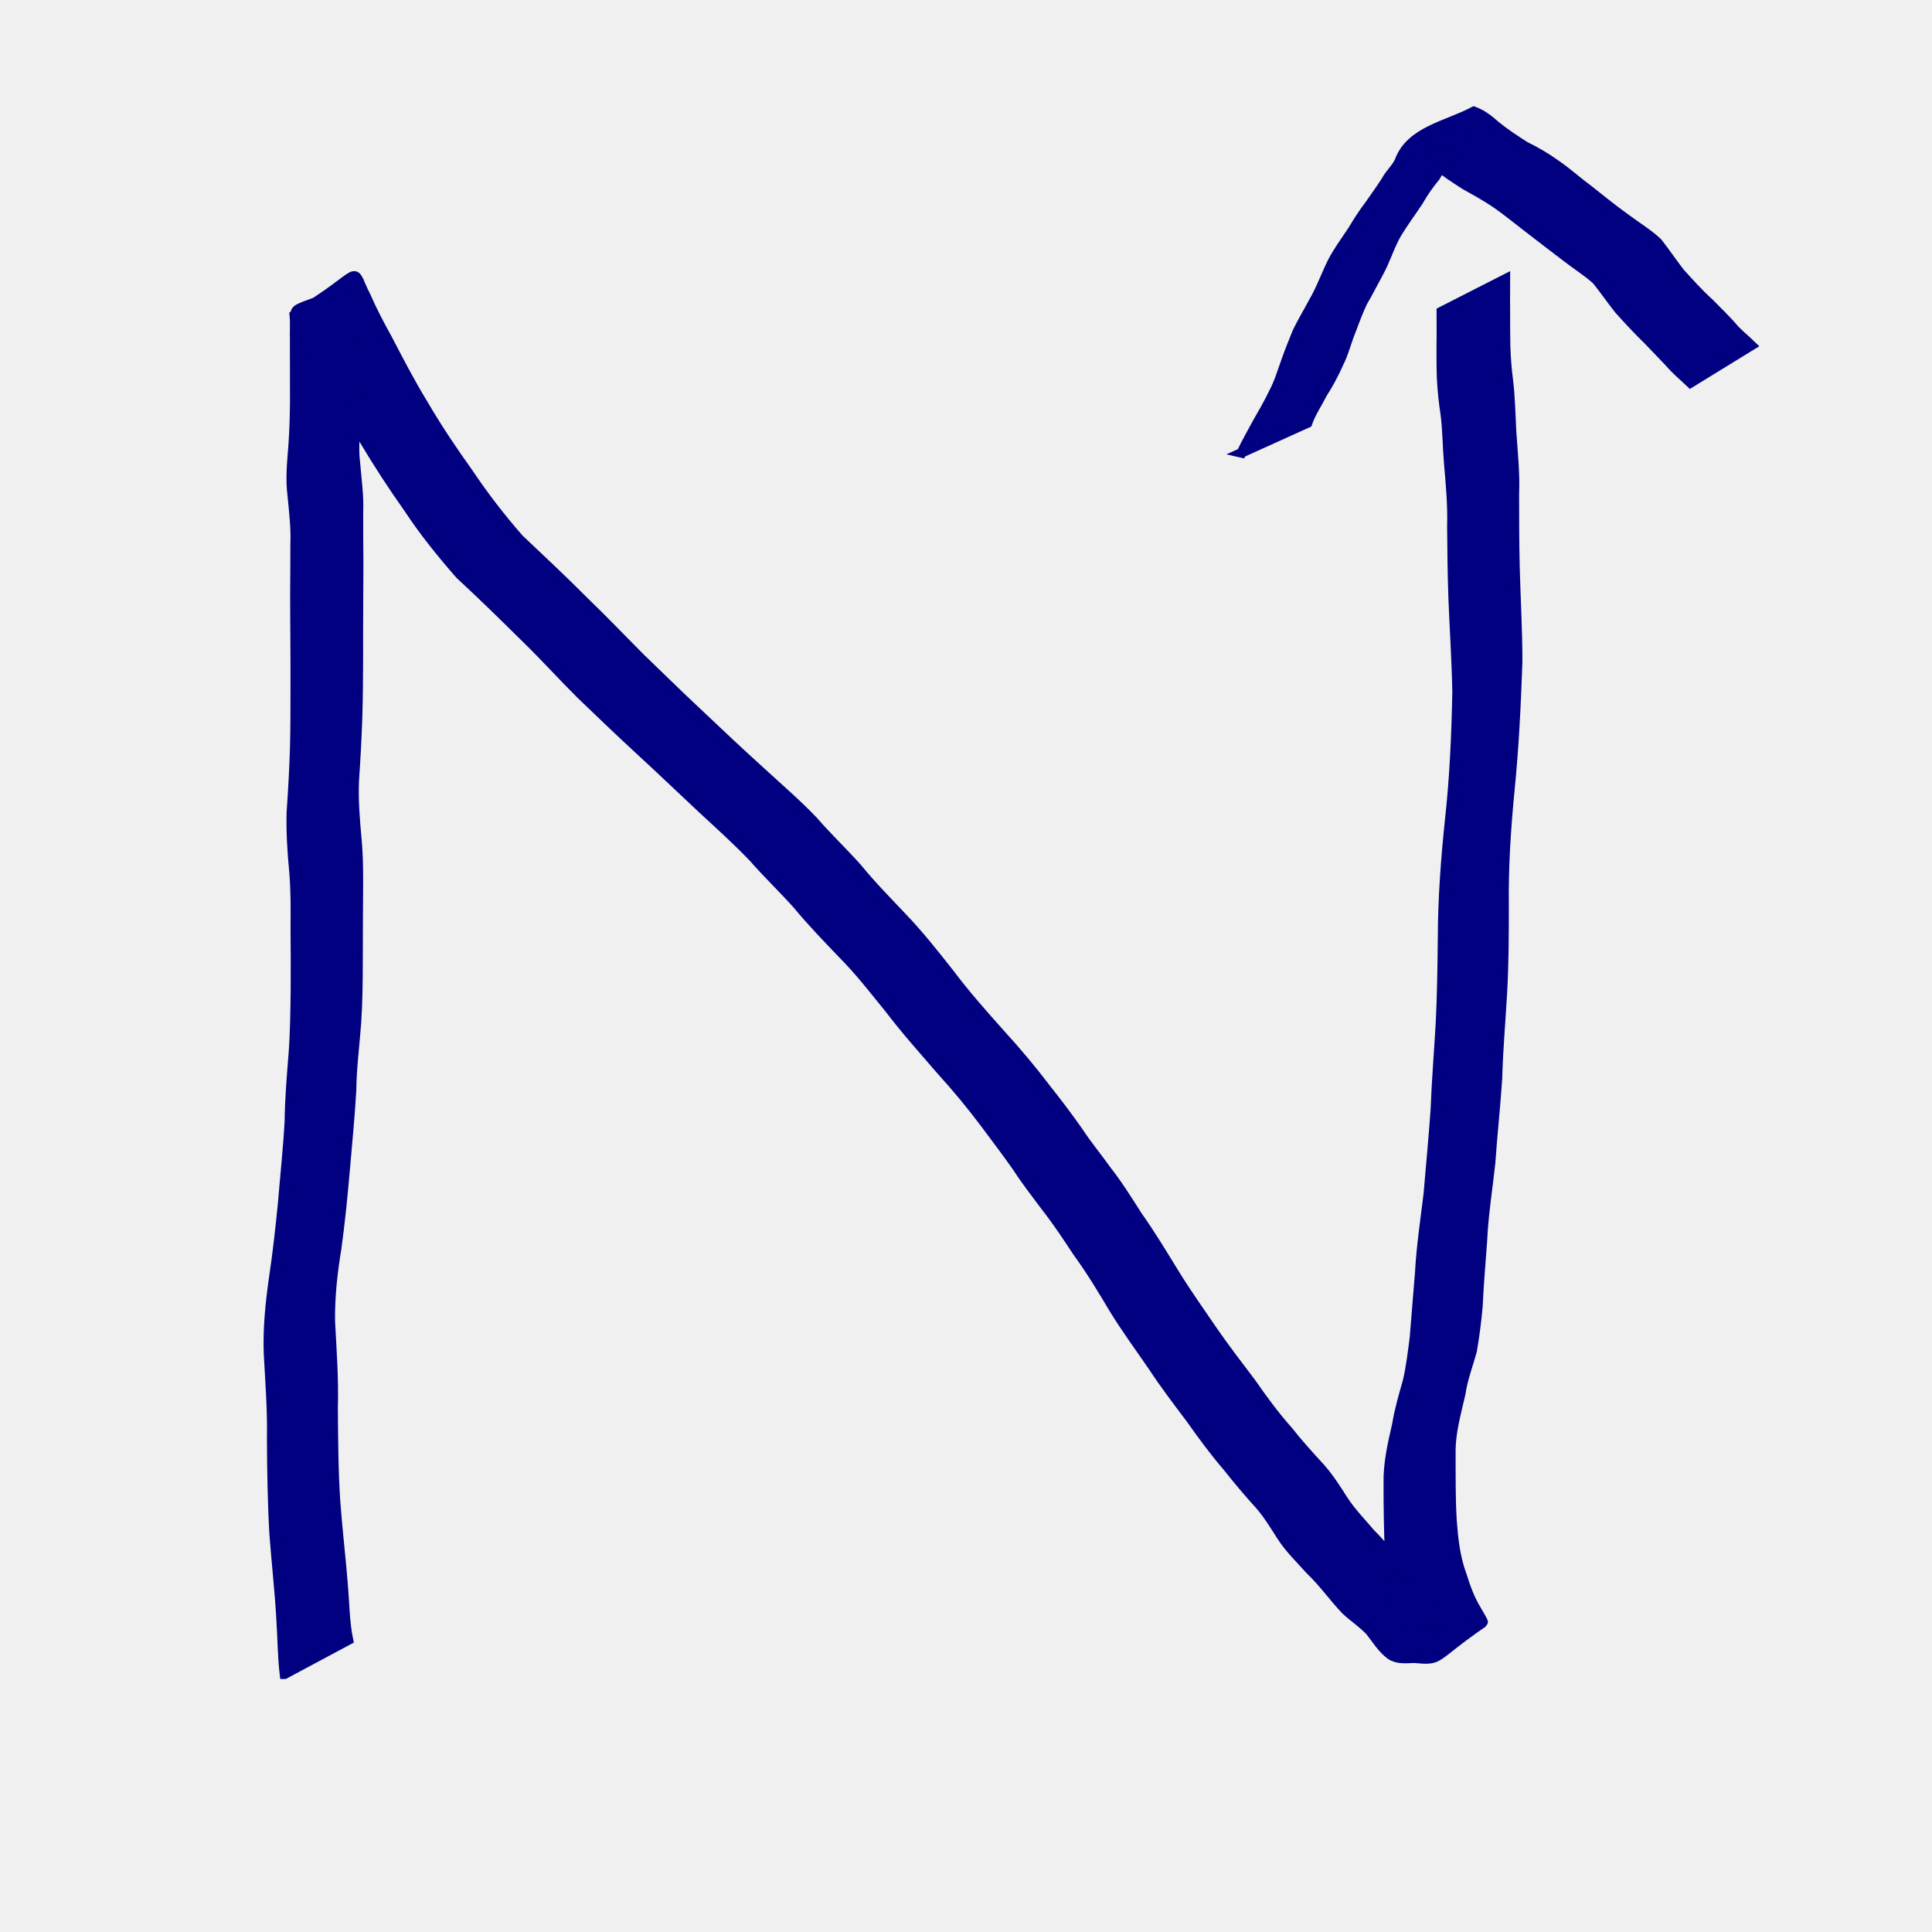
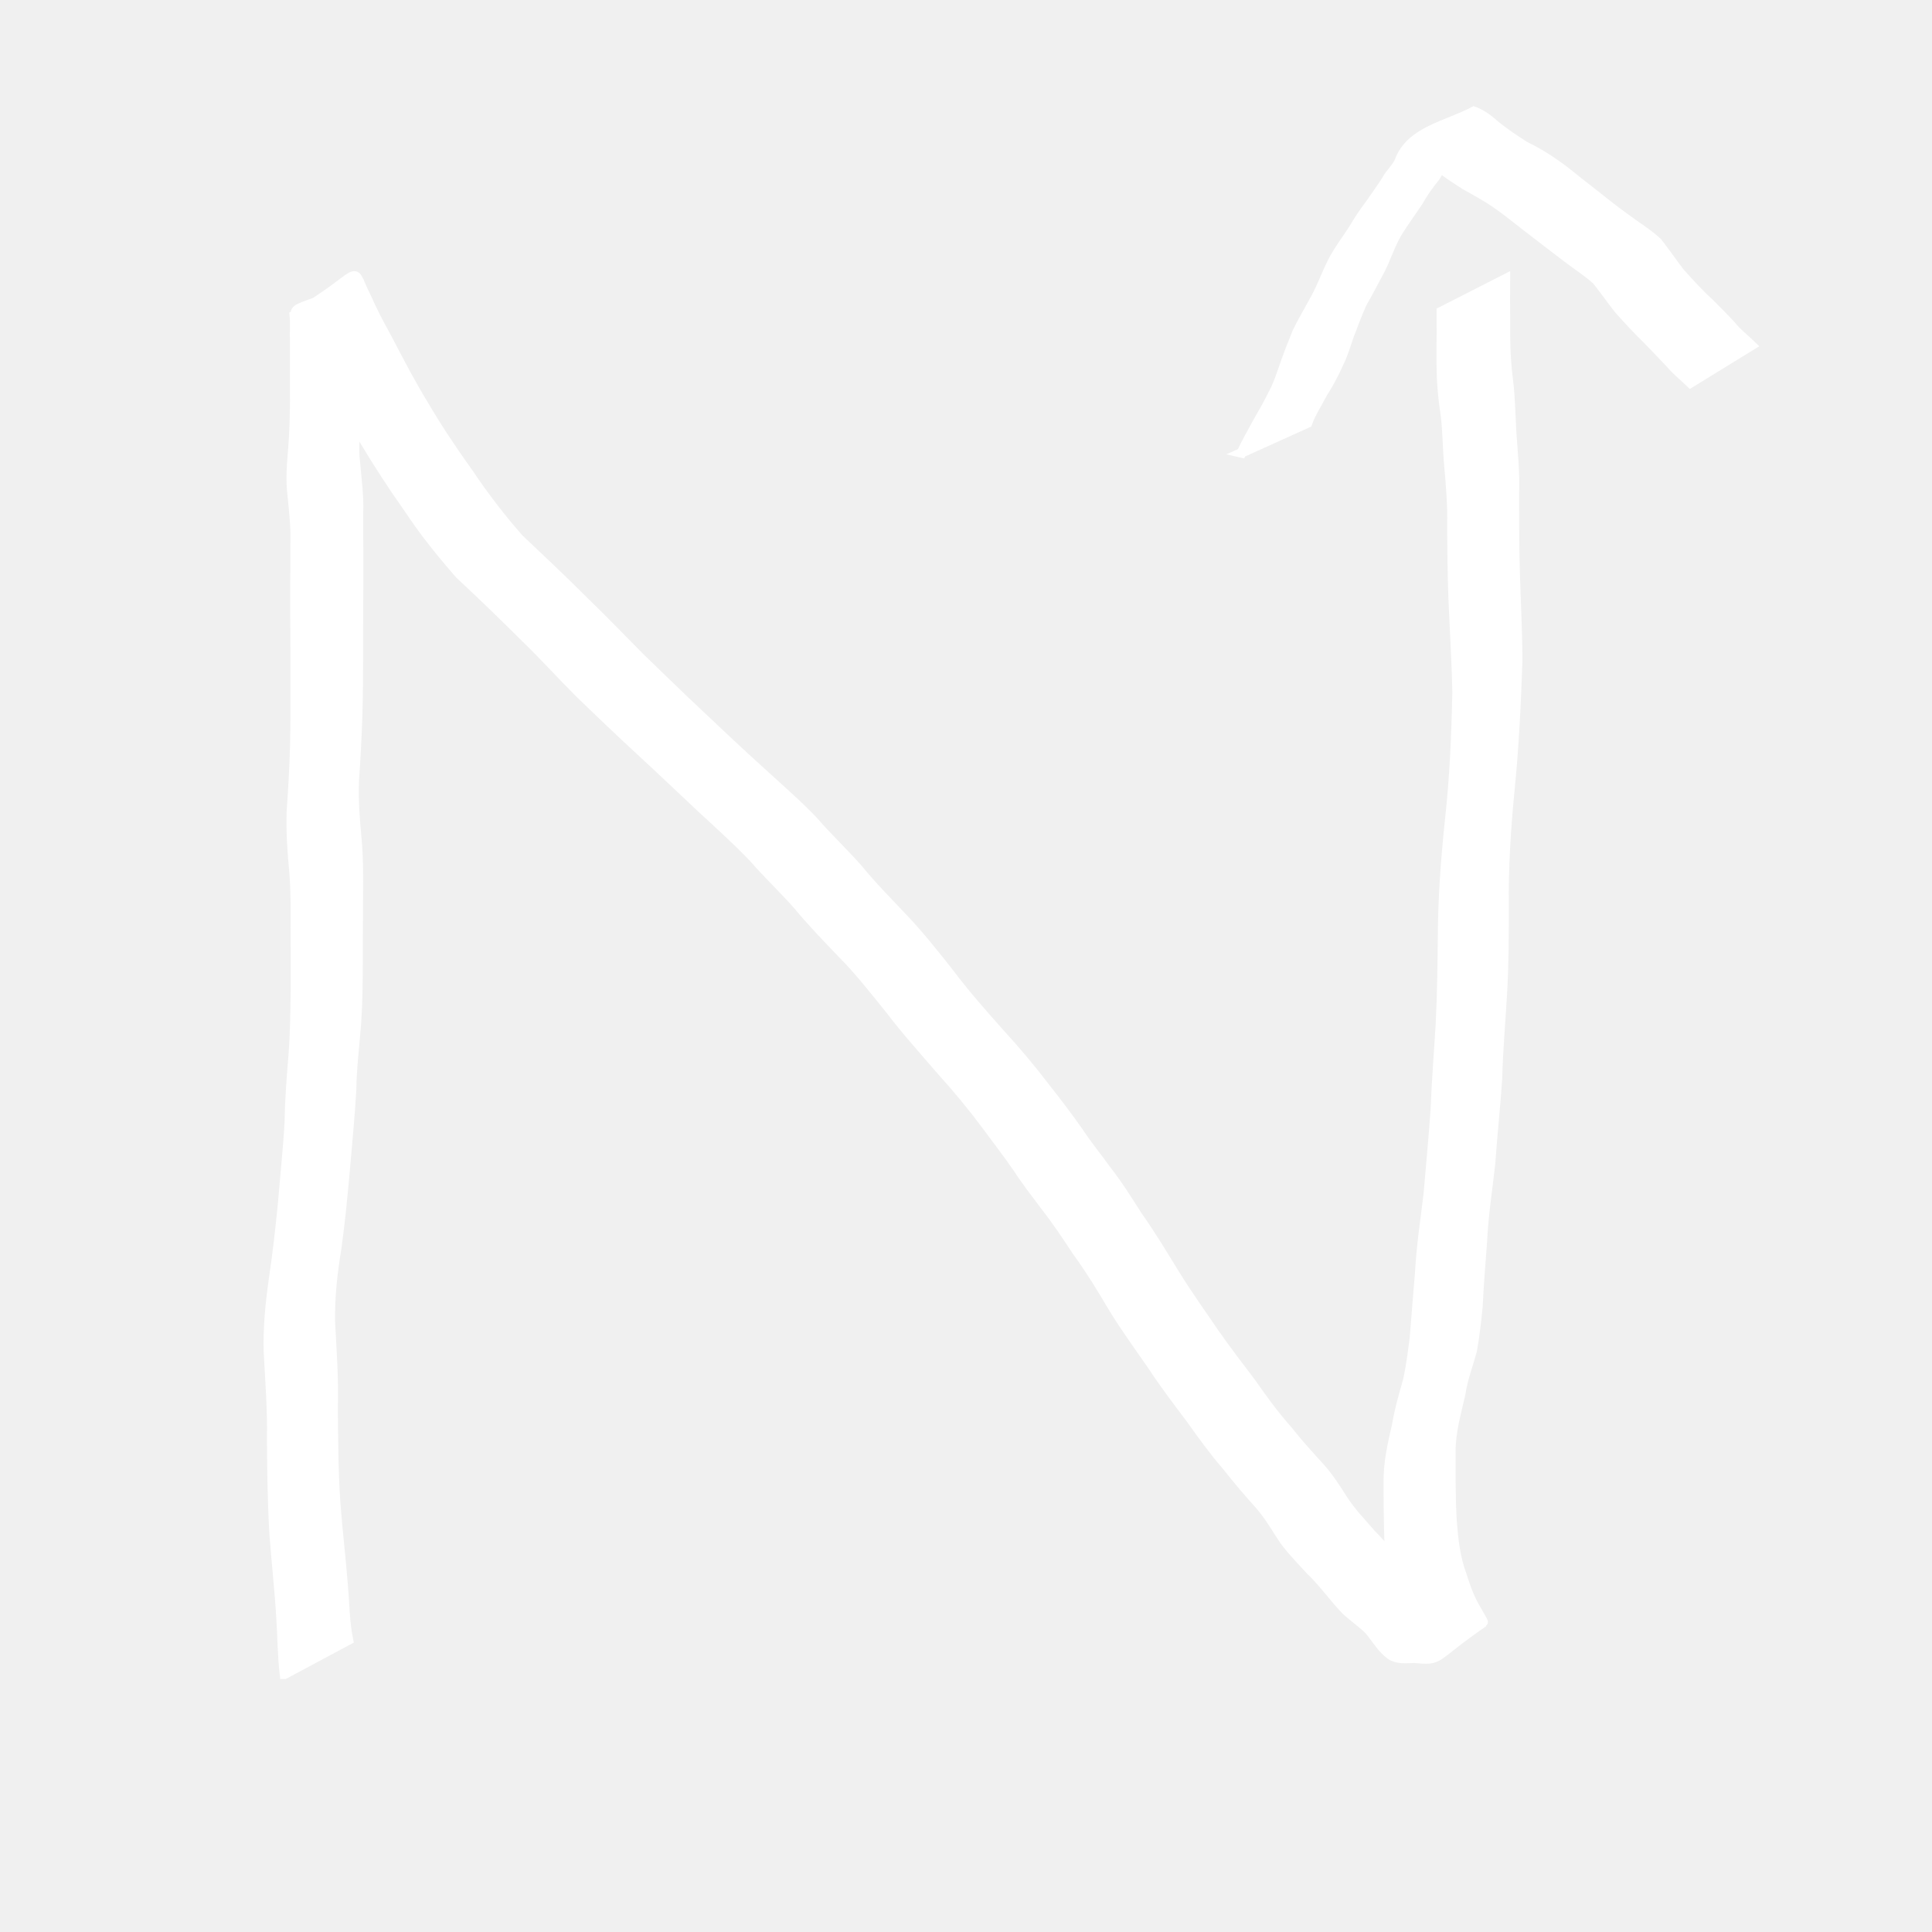
<svg xmlns="http://www.w3.org/2000/svg" width="200" height="200" id="svg2" version="1.1">
  <defs id="defs4" />
  <g id="layer1" transform="translate(0,-852.3622)">
-     <flowRoot xml:space="preserve" id="flowRoot3021" style="font-size:20px;font-style:normal;font-weight:normal;line-height:50%;letter-spacing:0px;word-spacing:0px;fill:#000000;fill-opacity:1;stroke:none;font-family:Sans" transform="translate(-55.55839,892.2632)">
+     <flowRoot xml:space="preserve" id="flowRoot3021" style="font-size:20px;font-style:normal;font-weight:normal;line-height:50%;letter-spacing:0px;word-spacing:0px;fill:#ffffff;fill-opacity:1;stroke:#ffffff;font-family:Sans" transform="translate(-55.55839,892.2632)">
      <flowRegion id="flowRegion3023">
-         <rect id="rect3025" width="66.67" height="49.497" x="218.698" y="135.35" />
+         <rect id="rect3025" width="66.67" height="49.497" x="218.698" y="135.35" style="fill:#ffffff;stroke:#ffffff" />
      </flowRegion>
-       <flowPara id="flowPara3027" style="font-size:56px;font-weight:bold;fill:#000080;stroke:#ececec;-inkscape-font-specification:Sans Bold">3</flowPara>
+       <flowPara id="flowPara3027" style="font-size:56px;font-weight:bold;fill:#ffffff;stroke:#ffffff;-inkscape-font-specification:Sans Bold">3</flowPara>
    </flowRoot>
-     <path style="fill:#000080;stroke:#000080" id="path3248" d="m 29.453,1025.67 c -0.227,-1.93 -0.221,-3.875 -0.353,-5.811 -0.165,-2.92 -0.503,-5.825 -0.715,-8.741 -0.187,-3.265 -0.233,-6.536 -0.251,-9.806 0.059,-2.956 -0.173,-5.903 -0.331,-8.852 -0.094,-2.567 0.166,-5.126 0.522,-7.665 0.391,-2.594 0.682,-5.204 0.94,-7.814 0.232,-2.845 0.544,-5.681 0.698,-8.532 0.029,-2.327 0.222,-4.644 0.408,-6.962 0.164,-2.17 0.188,-4.346 0.218,-6.521 0.011,-2.194 0.012,-4.387 -0.012,-6.581 0.018,-1.943 0.025,-3.883 -0.137,-5.82 -0.196,-2.024 -0.325,-4.053 -0.272,-6.087 0.156,-2.247 0.285,-4.495 0.353,-6.747 0.048,-2.004 0.051,-4.008 0.049,-6.012 0.003,-1.831 0.002,-3.662 -0.014,-5.492 -0.018,-1.483 -0.01,-2.966 -0.02,-4.449 0.012,-1.659 0.028,-3.318 0.021,-4.977 0.076,-1.719 -0.127,-3.426 -0.292,-5.134 -0.227,-1.727 -0.047,-3.454 0.089,-5.178 0.11,-1.516 0.152,-3.036 0.165,-4.556 0.005,-1.106 -0.001,-2.212 -0.004,-3.318 -0.003,-1.009 -0.003,-2.018 -0.004,-3.026 -0.027,-0.865 0.051,-1.736 -0.036,-2.599 7.644,-4.514 5.608,-5.451 7.436,-1.883 0.637,1.463 1.384,2.874 2.157,4.27 1.207,2.316 2.407,4.635 3.771,6.863 1.43,2.449 3.011,4.806 4.664,7.11 1.59,2.377 3.331,4.63 5.212,6.782 2.3,2.172 4.602,4.333 6.835,6.576 1.935,1.863 3.79,3.804 5.683,5.71 1.982,1.903 3.937,3.835 5.947,5.71 2.193,2.073 4.382,4.149 6.624,6.169 1.803,1.66 3.666,3.257 5.361,5.029 1.474,1.712 3.124,3.257 4.62,4.947 1.435,1.767 3.037,3.38 4.596,5.035 1.757,1.831 3.332,3.83 4.903,5.821 1.645,2.191 3.467,4.247 5.292,6.29 1.642,1.794 3.208,3.658 4.679,5.594 1.172,1.479 2.309,2.977 3.392,4.523 0.887,1.365 1.934,2.608 2.874,3.936 1.2,1.528 2.227,3.175 3.27,4.811 1.367,1.923 2.575,3.948 3.812,5.956 1.254,2.038 2.648,3.987 3.994,5.965 1.241,1.796 2.574,3.523 3.891,5.263 1.201,1.721 2.435,3.419 3.833,4.985 1.067,1.358 2.224,2.627 3.389,3.899 0.881,0.998 1.598,2.128 2.311,3.248 0.822,1.28 1.89,2.37 2.872,3.524 1.314,1.283 2.36,2.819 3.715,4.057 0.902,0.696 1.819,1.342 2.583,2.197 0.66,0.81 1.089,1.74 2.017,2.279 0.754,0.131 1.496,-0.108 2.252,0.017 3.41,-0.588 -7.153,1.133 -5.772,3.733 0.038,0.072 -0.082,-0.141 -0.116,-0.216 -0.066,-0.142 -0.122,-0.288 -0.183,-0.431 -0.654,-1.198 -1.105,-2.476 -1.504,-3.778 -0.668,-1.887 -0.893,-3.865 -1.026,-5.849 -0.104,-2.395 -0.136,-4.792 -0.133,-7.189 -0.049,-2.092 0.428,-4.111 0.889,-6.132 0.248,-1.516 0.68,-2.984 1.1,-4.457 0.347,-1.477 0.516,-2.994 0.717,-4.498 0.189,-2.257 0.352,-4.515 0.55,-6.773 0.144,-2.734 0.567,-5.44 0.888,-8.156 0.245,-2.899 0.522,-5.797 0.725,-8.699 0.111,-2.966 0.354,-5.923 0.527,-8.885 0.153,-2.988 0.187,-5.98 0.221,-8.972 0.01,-4.034 0.315,-8.057 0.731,-12.066 0.491,-4.413 0.681,-8.849 0.769,-13.286 -0.058,-3.207 -0.269,-6.408 -0.4,-9.613 -0.091,-2.535 -0.122,-5.07 -0.137,-7.606 0.062,-2.147 -0.132,-4.283 -0.32,-6.418 -0.15,-1.7 -0.141,-3.404 -0.354,-5.098 -0.187,-1.205 -0.315,-2.416 -0.381,-3.633 -0.045,-1.018 -0.044,-2.038 -0.045,-3.057 0.019,-1.146 0.012,-2.293 0.009,-3.439 -4.3e-4,-0.18 -8.6e-4,-0.359 -0.001,-0.539 0,0 6.615,-3.37 6.615,-3.37 l 0,0 c -6.1e-4,0.18 -0.001,0.36 -0.002,0.54 -0.004,1.144 -0.014,2.288 0.003,3.432 -6.4e-4,1.01 -0.004,2.021 0.023,3.031 0.042,1.209 0.132,2.415 0.294,3.615 0.2,1.714 0.226,3.431 0.319,5.153 0.144,2.163 0.384,4.322 0.291,6.493 0.002,2.539 0.003,5.079 0.066,7.618 0.084,3.242 0.277,6.48 0.276,9.724 -0.153,4.462 -0.369,8.923 -0.817,13.367 -0.386,3.964 -0.638,7.935 -0.589,11.921 2e-4,2.997 -0.005,5.997 -0.176,8.99 -0.163,2.962 -0.436,5.918 -0.509,8.885 -0.191,2.914 -0.513,5.816 -0.712,8.729 -0.293,2.702 -0.729,5.392 -0.85,8.111 -0.163,2.252 -0.36,4.499 -0.46,6.755 -0.143,1.527 -0.332,3.06 -0.594,4.569 -0.406,1.486 -0.966,2.925 -1.189,4.46 -0.452,1.989 -1.028,3.951 -1.02,6.014 0.008,2.38 -0.024,4.762 0.12,7.139 0.145,1.919 0.35,3.841 1.033,5.657 0.394,1.268 0.843,2.508 1.547,3.642 0.073,0.145 0.71,1.188 0.655,1.226 -5.441,3.74 -4.215,3.963 -7.148,3.697 -0.845,0.022 -1.7,0.151 -2.446,-0.348 -0.887,-0.667 -1.419,-1.58 -2.099,-2.438 -0.763,-0.819 -1.702,-1.426 -2.519,-2.186 -1.279,-1.333 -2.334,-2.87 -3.682,-4.144 -1.038,-1.159 -2.174,-2.248 -3.014,-3.569 -0.687,-1.085 -1.366,-2.186 -2.204,-3.162 -1.163,-1.276 -2.27,-2.592 -3.341,-3.945 -1.383,-1.602 -2.63,-3.309 -3.853,-5.036 -1.319,-1.75 -2.648,-3.493 -3.853,-5.326 -1.359,-1.987 -2.791,-3.925 -4.051,-5.977 -1.2,-2.022 -2.413,-4.035 -3.802,-5.936 -1.058,-1.612 -2.127,-3.218 -3.318,-4.736 -0.976,-1.305 -1.978,-2.589 -2.864,-3.959 -1.069,-1.54 -2.214,-3.021 -3.326,-4.531 -1.444,-1.933 -2.985,-3.789 -4.607,-5.575 -1.793,-2.085 -3.639,-4.13 -5.301,-6.321 -1.589,-1.954 -3.132,-3.957 -4.913,-5.744 -1.578,-1.649 -3.165,-3.286 -4.619,-5.049 -1.496,-1.678 -3.129,-3.228 -4.606,-4.923 -1.683,-1.752 -3.487,-3.383 -5.273,-5.028 -2.201,-2.062 -4.379,-4.149 -6.601,-6.188 -2.029,-1.875 -4.024,-3.785 -6.013,-5.702 -1.898,-1.891 -3.691,-3.883 -5.615,-5.75 -2.259,-2.239 -4.527,-4.457 -6.862,-6.617 -1.896,-2.17 -3.708,-4.405 -5.295,-6.815 -1.65,-2.325 -3.202,-4.718 -4.664,-7.166 -1.381,-2.225 -2.609,-4.535 -3.89,-6.818 -0.827,-1.371 -1.596,-2.779 -2.268,-4.233 -1.965,-3.519 -1.086,-1.487 5.708,-5.271 0.018,-0.01 -0.014,0.039 -0.021,0.058 -0.081,0.876 -0.015,1.758 -0.036,2.635 3.79e-4,1.009 0.001,2.018 6.96e-4,3.028 -0.002,1.116 -0.004,2.232 -0.028,3.348 -0.036,1.542 -0.081,3.085 -0.204,4.623 -0.115,1.687 -0.346,3.375 -0.131,5.065 0.145,1.73 0.397,3.454 0.317,5.195 -0.006,1.652 0.009,3.303 0.022,4.955 -0.01,1.489 -0.002,2.979 -0.018,4.468 -0.014,1.836 -0.012,3.671 -0.011,5.507 -0.009,2.017 -0.015,4.035 -0.077,6.051 -0.074,2.251 -0.193,4.5 -0.35,6.746 -0.082,2 0.084,3.999 0.265,5.991 0.182,1.959 0.175,3.915 0.156,5.882 -0.021,2.202 -0.014,4.405 -0.026,6.607 -0.004,2.184 -0.022,4.371 -0.167,6.551 -0.173,2.331 -0.483,4.652 -0.505,6.993 -0.166,2.86 -0.453,5.707 -0.696,8.56 -0.229,2.61 -0.491,5.221 -0.851,7.817 -0.409,2.499 -0.693,5.031 -0.653,7.567 0.154,2.968 0.377,5.935 0.29,8.91 0.025,3.252 0.035,6.506 0.253,9.752 0.21,2.905 0.562,5.795 0.79,8.698 0.161,1.871 0.162,3.767 0.544,5.611 0,0 -6.604,3.531 -6.604,3.531 z" />
-     <path style="fill:#000080;stroke:#000080" id="path3252" d="m 128.515,899.242 c 0.498,-1.056 1.076,-2.07 1.632,-3.095 0.596,-1.033 1.186,-2.063 1.705,-3.138 0.57,-1.076 0.902,-2.251 1.321,-3.389 0.339,-0.968 0.73,-1.914 1.113,-2.865 0.506,-1.063 1.119,-2.069 1.671,-3.108 0.792,-1.344 1.3,-2.824 1.999,-4.213 0.595,-1.149 1.382,-2.179 2.086,-3.26 0.532,-0.893 1.093,-1.767 1.725,-2.593 0.584,-0.833 1.18,-1.664 1.731,-2.521 0.375,-0.732 1.015,-1.243 1.36,-1.989 1.137,-3.147 4.894,-3.68 7.719,-5.178 0.846,0.31 1.562,0.868 2.229,1.466 0.966,0.79 2.006,1.47 3.053,2.143 1.133,0.545 2.21,1.185 3.233,1.92 1.134,0.78 2.155,1.709 3.266,2.528 1.297,1.02 2.575,2.07 3.919,3.027 1.106,0.831 2.29,1.536 3.306,2.48 0.8,1.023 1.528,2.099 2.324,3.13 0.967,1.073 1.93,2.149 3.003,3.118 0.778,0.786 1.566,1.553 2.308,2.374 0.612,0.769 1.399,1.355 2.097,2.037 0,0 -6.315,3.883 -6.315,3.883 l 0,0 c -0.713,-0.686 -1.489,-1.307 -2.13,-2.068 -0.739,-0.793 -1.501,-1.561 -2.247,-2.348 -1.06,-1.035 -2.069,-2.114 -3.054,-3.22 -0.78,-0.991 -1.495,-2.03 -2.286,-3.009 -1.001,-0.905 -2.149,-1.615 -3.213,-2.444 -1.321,-0.998 -2.626,-2.018 -3.941,-3.023 -1.091,-0.834 -2.147,-1.714 -3.278,-2.491 -1.03,-0.702 -2.119,-1.296 -3.205,-1.903 -1.076,-0.692 -2.148,-1.396 -3.142,-2.204 -0.553,-0.444 -1.218,-1.02 -1.972,-0.953 2.085,-1.188 4.184,-2.352 6.255,-3.565 0.083,-0.048 -0.194,0.024 -0.28,0.067 -0.394,0.199 -0.673,0.716 -0.893,1.069 -0.261,1.007 -0.647,1.38 -1.325,2.12 -0.47,0.943 -1.204,1.707 -1.703,2.636 -0.657,0.791 -1.252,1.637 -1.755,2.532 -0.718,1.084 -1.493,2.128 -2.174,3.234 -0.792,1.329 -1.207,2.839 -1.961,4.191 -0.553,1.008 -1.064,2.038 -1.651,3.028 -0.433,0.934 -0.801,1.895 -1.157,2.86 -0.476,1.125 -0.74,2.33 -1.293,3.42 -0.484,1.107 -1.055,2.163 -1.704,3.181 -0.515,1.013 -1.166,1.968 -1.547,3.041 0,0 -6.833,3.091 -6.833,3.091 z" />
+     <path style="fill:#ffffff;stroke:#ffffff" id="path3248" d="m 29.453,1025.67 c -0.227,-1.93 -0.221,-3.875 -0.353,-5.811 -0.165,-2.92 -0.503,-5.825 -0.715,-8.741 -0.187,-3.265 -0.233,-6.536 -0.251,-9.806 0.059,-2.956 -0.173,-5.903 -0.331,-8.852 -0.094,-2.567 0.166,-5.126 0.522,-7.665 0.391,-2.594 0.682,-5.204 0.94,-7.814 0.232,-2.845 0.544,-5.681 0.698,-8.532 0.029,-2.327 0.222,-4.644 0.408,-6.962 0.164,-2.17 0.188,-4.346 0.218,-6.521 0.011,-2.194 0.012,-4.387 -0.012,-6.581 0.018,-1.943 0.025,-3.883 -0.137,-5.82 -0.196,-2.024 -0.325,-4.053 -0.272,-6.087 0.156,-2.247 0.285,-4.495 0.353,-6.747 0.048,-2.004 0.051,-4.008 0.049,-6.012 0.003,-1.831 0.002,-3.662 -0.014,-5.492 -0.018,-1.483 -0.01,-2.966 -0.02,-4.449 0.012,-1.659 0.028,-3.318 0.021,-4.977 0.076,-1.719 -0.127,-3.426 -0.292,-5.134 -0.227,-1.727 -0.047,-3.454 0.089,-5.178 0.11,-1.516 0.152,-3.036 0.165,-4.556 0.005,-1.106 -0.001,-2.212 -0.004,-3.318 -0.003,-1.009 -0.003,-2.018 -0.004,-3.026 -0.027,-0.865 0.051,-1.736 -0.036,-2.599 7.644,-4.514 5.608,-5.451 7.436,-1.883 0.637,1.463 1.384,2.874 2.157,4.27 1.207,2.316 2.407,4.635 3.771,6.863 1.43,2.449 3.011,4.806 4.664,7.11 1.59,2.377 3.331,4.63 5.212,6.782 2.3,2.172 4.602,4.333 6.835,6.576 1.935,1.863 3.79,3.804 5.683,5.71 1.982,1.903 3.937,3.835 5.947,5.71 2.193,2.073 4.382,4.149 6.624,6.169 1.803,1.66 3.666,3.257 5.361,5.029 1.474,1.712 3.124,3.257 4.62,4.947 1.435,1.767 3.037,3.38 4.596,5.035 1.757,1.831 3.332,3.83 4.903,5.821 1.645,2.191 3.467,4.247 5.292,6.29 1.642,1.794 3.208,3.658 4.679,5.594 1.172,1.479 2.309,2.977 3.392,4.523 0.887,1.365 1.934,2.608 2.874,3.936 1.2,1.528 2.227,3.175 3.27,4.811 1.367,1.923 2.575,3.948 3.812,5.956 1.254,2.038 2.648,3.987 3.994,5.965 1.241,1.796 2.574,3.523 3.891,5.263 1.201,1.721 2.435,3.419 3.833,4.985 1.067,1.358 2.224,2.627 3.389,3.899 0.881,0.998 1.598,2.128 2.311,3.248 0.822,1.28 1.89,2.37 2.872,3.524 1.314,1.283 2.36,2.819 3.715,4.057 0.902,0.696 1.819,1.342 2.583,2.197 0.66,0.81 1.089,1.74 2.017,2.279 0.754,0.131 1.496,-0.108 2.252,0.017 3.41,-0.588 -7.153,1.133 -5.772,3.733 0.038,0.072 -0.082,-0.141 -0.116,-0.216 -0.066,-0.142 -0.122,-0.288 -0.183,-0.431 -0.654,-1.198 -1.105,-2.476 -1.504,-3.778 -0.668,-1.887 -0.893,-3.865 -1.026,-5.849 -0.104,-2.395 -0.136,-4.792 -0.133,-7.189 -0.049,-2.092 0.428,-4.111 0.889,-6.132 0.248,-1.516 0.68,-2.984 1.1,-4.457 0.347,-1.477 0.516,-2.994 0.717,-4.498 0.189,-2.257 0.352,-4.515 0.55,-6.773 0.144,-2.734 0.567,-5.44 0.888,-8.156 0.245,-2.899 0.522,-5.797 0.725,-8.699 0.111,-2.966 0.354,-5.923 0.527,-8.885 0.153,-2.988 0.187,-5.98 0.221,-8.972 0.01,-4.034 0.315,-8.057 0.731,-12.066 0.491,-4.413 0.681,-8.849 0.769,-13.286 -0.058,-3.207 -0.269,-6.408 -0.4,-9.613 -0.091,-2.535 -0.122,-5.07 -0.137,-7.606 0.062,-2.147 -0.132,-4.283 -0.32,-6.418 -0.15,-1.7 -0.141,-3.404 -0.354,-5.098 -0.187,-1.205 -0.315,-2.416 -0.381,-3.633 -0.045,-1.018 -0.044,-2.038 -0.045,-3.057 0.019,-1.146 0.012,-2.293 0.009,-3.439 -4.3e-4,-0.18 -8.6e-4,-0.359 -0.001,-0.539 0,0 6.615,-3.37 6.615,-3.37 l 0,0 c -6.1e-4,0.18 -0.001,0.36 -0.002,0.54 -0.004,1.144 -0.014,2.288 0.003,3.432 -6.4e-4,1.01 -0.004,2.021 0.023,3.031 0.042,1.209 0.132,2.415 0.294,3.615 0.2,1.714 0.226,3.431 0.319,5.153 0.144,2.163 0.384,4.322 0.291,6.493 0.002,2.539 0.003,5.079 0.066,7.618 0.084,3.242 0.277,6.48 0.276,9.724 -0.153,4.462 -0.369,8.923 -0.817,13.367 -0.386,3.964 -0.638,7.935 -0.589,11.921 2e-4,2.997 -0.005,5.997 -0.176,8.99 -0.163,2.962 -0.436,5.918 -0.509,8.885 -0.191,2.914 -0.513,5.816 -0.712,8.729 -0.293,2.702 -0.729,5.392 -0.85,8.111 -0.163,2.252 -0.36,4.499 -0.46,6.755 -0.143,1.527 -0.332,3.06 -0.594,4.569 -0.406,1.486 -0.966,2.925 -1.189,4.46 -0.452,1.989 -1.028,3.951 -1.02,6.014 0.008,2.38 -0.024,4.762 0.12,7.139 0.145,1.919 0.35,3.841 1.033,5.657 0.394,1.268 0.843,2.508 1.547,3.642 0.073,0.145 0.71,1.188 0.655,1.226 -5.441,3.74 -4.215,3.963 -7.148,3.697 -0.845,0.022 -1.7,0.151 -2.446,-0.348 -0.887,-0.667 -1.419,-1.58 -2.099,-2.438 -0.763,-0.819 -1.702,-1.426 -2.519,-2.186 -1.279,-1.333 -2.334,-2.87 -3.682,-4.144 -1.038,-1.159 -2.174,-2.248 -3.014,-3.569 -0.687,-1.085 -1.366,-2.186 -2.204,-3.162 -1.163,-1.276 -2.27,-2.592 -3.341,-3.945 -1.383,-1.602 -2.63,-3.309 -3.853,-5.036 -1.319,-1.75 -2.648,-3.493 -3.853,-5.326 -1.359,-1.987 -2.791,-3.925 -4.051,-5.977 -1.2,-2.022 -2.413,-4.035 -3.802,-5.936 -1.058,-1.612 -2.127,-3.218 -3.318,-4.736 -0.976,-1.305 -1.978,-2.589 -2.864,-3.959 -1.069,-1.54 -2.214,-3.021 -3.326,-4.531 -1.444,-1.933 -2.985,-3.789 -4.607,-5.575 -1.793,-2.085 -3.639,-4.13 -5.301,-6.321 -1.589,-1.954 -3.132,-3.957 -4.913,-5.744 -1.578,-1.649 -3.165,-3.286 -4.619,-5.049 -1.496,-1.678 -3.129,-3.228 -4.606,-4.923 -1.683,-1.752 -3.487,-3.383 -5.273,-5.028 -2.201,-2.062 -4.379,-4.149 -6.601,-6.188 -2.029,-1.875 -4.024,-3.785 -6.013,-5.702 -1.898,-1.891 -3.691,-3.883 -5.615,-5.75 -2.259,-2.239 -4.527,-4.457 -6.862,-6.617 -1.896,-2.17 -3.708,-4.405 -5.295,-6.815 -1.65,-2.325 -3.202,-4.718 -4.664,-7.166 -1.381,-2.225 -2.609,-4.535 -3.89,-6.818 -0.827,-1.371 -1.596,-2.779 -2.268,-4.233 -1.965,-3.519 -1.086,-1.487 5.708,-5.271 0.018,-0.01 -0.014,0.039 -0.021,0.058 -0.081,0.876 -0.015,1.758 -0.036,2.635 3.79e-4,1.009 0.001,2.018 6.96e-4,3.028 -0.002,1.116 -0.004,2.232 -0.028,3.348 -0.036,1.542 -0.081,3.085 -0.204,4.623 -0.115,1.687 -0.346,3.375 -0.131,5.065 0.145,1.73 0.397,3.454 0.317,5.195 -0.006,1.652 0.009,3.303 0.022,4.955 -0.01,1.489 -0.002,2.979 -0.018,4.468 -0.014,1.836 -0.012,3.671 -0.011,5.507 -0.009,2.017 -0.015,4.035 -0.077,6.051 -0.074,2.251 -0.193,4.5 -0.35,6.746 -0.082,2 0.084,3.999 0.265,5.991 0.182,1.959 0.175,3.915 0.156,5.882 -0.021,2.202 -0.014,4.405 -0.026,6.607 -0.004,2.184 -0.022,4.371 -0.167,6.551 -0.173,2.331 -0.483,4.652 -0.505,6.993 -0.166,2.86 -0.453,5.707 -0.696,8.56 -0.229,2.61 -0.491,5.221 -0.851,7.817 -0.409,2.499 -0.693,5.031 -0.653,7.567 0.154,2.968 0.377,5.935 0.29,8.91 0.025,3.252 0.035,6.506 0.253,9.752 0.21,2.905 0.562,5.795 0.79,8.698 0.161,1.871 0.162,3.767 0.544,5.611 0,0 -6.604,3.531 -6.604,3.531 z" />
+     <path style="fill:#ffffff;stroke:#ffffff" id="path3252" d="m 128.515,899.242 c 0.498,-1.056 1.076,-2.07 1.632,-3.095 0.596,-1.033 1.186,-2.063 1.705,-3.138 0.57,-1.076 0.902,-2.251 1.321,-3.389 0.339,-0.968 0.73,-1.914 1.113,-2.865 0.506,-1.063 1.119,-2.069 1.671,-3.108 0.792,-1.344 1.3,-2.824 1.999,-4.213 0.595,-1.149 1.382,-2.179 2.086,-3.26 0.532,-0.893 1.093,-1.767 1.725,-2.593 0.584,-0.833 1.18,-1.664 1.731,-2.521 0.375,-0.732 1.015,-1.243 1.36,-1.989 1.137,-3.147 4.894,-3.68 7.719,-5.178 0.846,0.31 1.562,0.868 2.229,1.466 0.966,0.79 2.006,1.47 3.053,2.143 1.133,0.545 2.21,1.185 3.233,1.92 1.134,0.78 2.155,1.709 3.266,2.528 1.297,1.02 2.575,2.07 3.919,3.027 1.106,0.831 2.29,1.536 3.306,2.48 0.8,1.023 1.528,2.099 2.324,3.13 0.967,1.073 1.93,2.149 3.003,3.118 0.778,0.786 1.566,1.553 2.308,2.374 0.612,0.769 1.399,1.355 2.097,2.037 0,0 -6.315,3.883 -6.315,3.883 l 0,0 c -0.713,-0.686 -1.489,-1.307 -2.13,-2.068 -0.739,-0.793 -1.501,-1.561 -2.247,-2.348 -1.06,-1.035 -2.069,-2.114 -3.054,-3.22 -0.78,-0.991 -1.495,-2.03 -2.286,-3.009 -1.001,-0.905 -2.149,-1.615 -3.213,-2.444 -1.321,-0.998 -2.626,-2.018 -3.941,-3.023 -1.091,-0.834 -2.147,-1.714 -3.278,-2.491 -1.03,-0.702 -2.119,-1.296 -3.205,-1.903 -1.076,-0.692 -2.148,-1.396 -3.142,-2.204 -0.553,-0.444 -1.218,-1.02 -1.972,-0.953 2.085,-1.188 4.184,-2.352 6.255,-3.565 0.083,-0.048 -0.194,0.024 -0.28,0.067 -0.394,0.199 -0.673,0.716 -0.893,1.069 -0.261,1.007 -0.647,1.38 -1.325,2.12 -0.47,0.943 -1.204,1.707 -1.703,2.636 -0.657,0.791 -1.252,1.637 -1.755,2.532 -0.718,1.084 -1.493,2.128 -2.174,3.234 -0.792,1.329 -1.207,2.839 -1.961,4.191 -0.553,1.008 -1.064,2.038 -1.651,3.028 -0.433,0.934 -0.801,1.895 -1.157,2.86 -0.476,1.125 -0.74,2.33 -1.293,3.42 -0.484,1.107 -1.055,2.163 -1.704,3.181 -0.515,1.013 -1.166,1.968 -1.547,3.041 0,0 -6.833,3.091 -6.833,3.091 z" />
  </g>
</svg>
